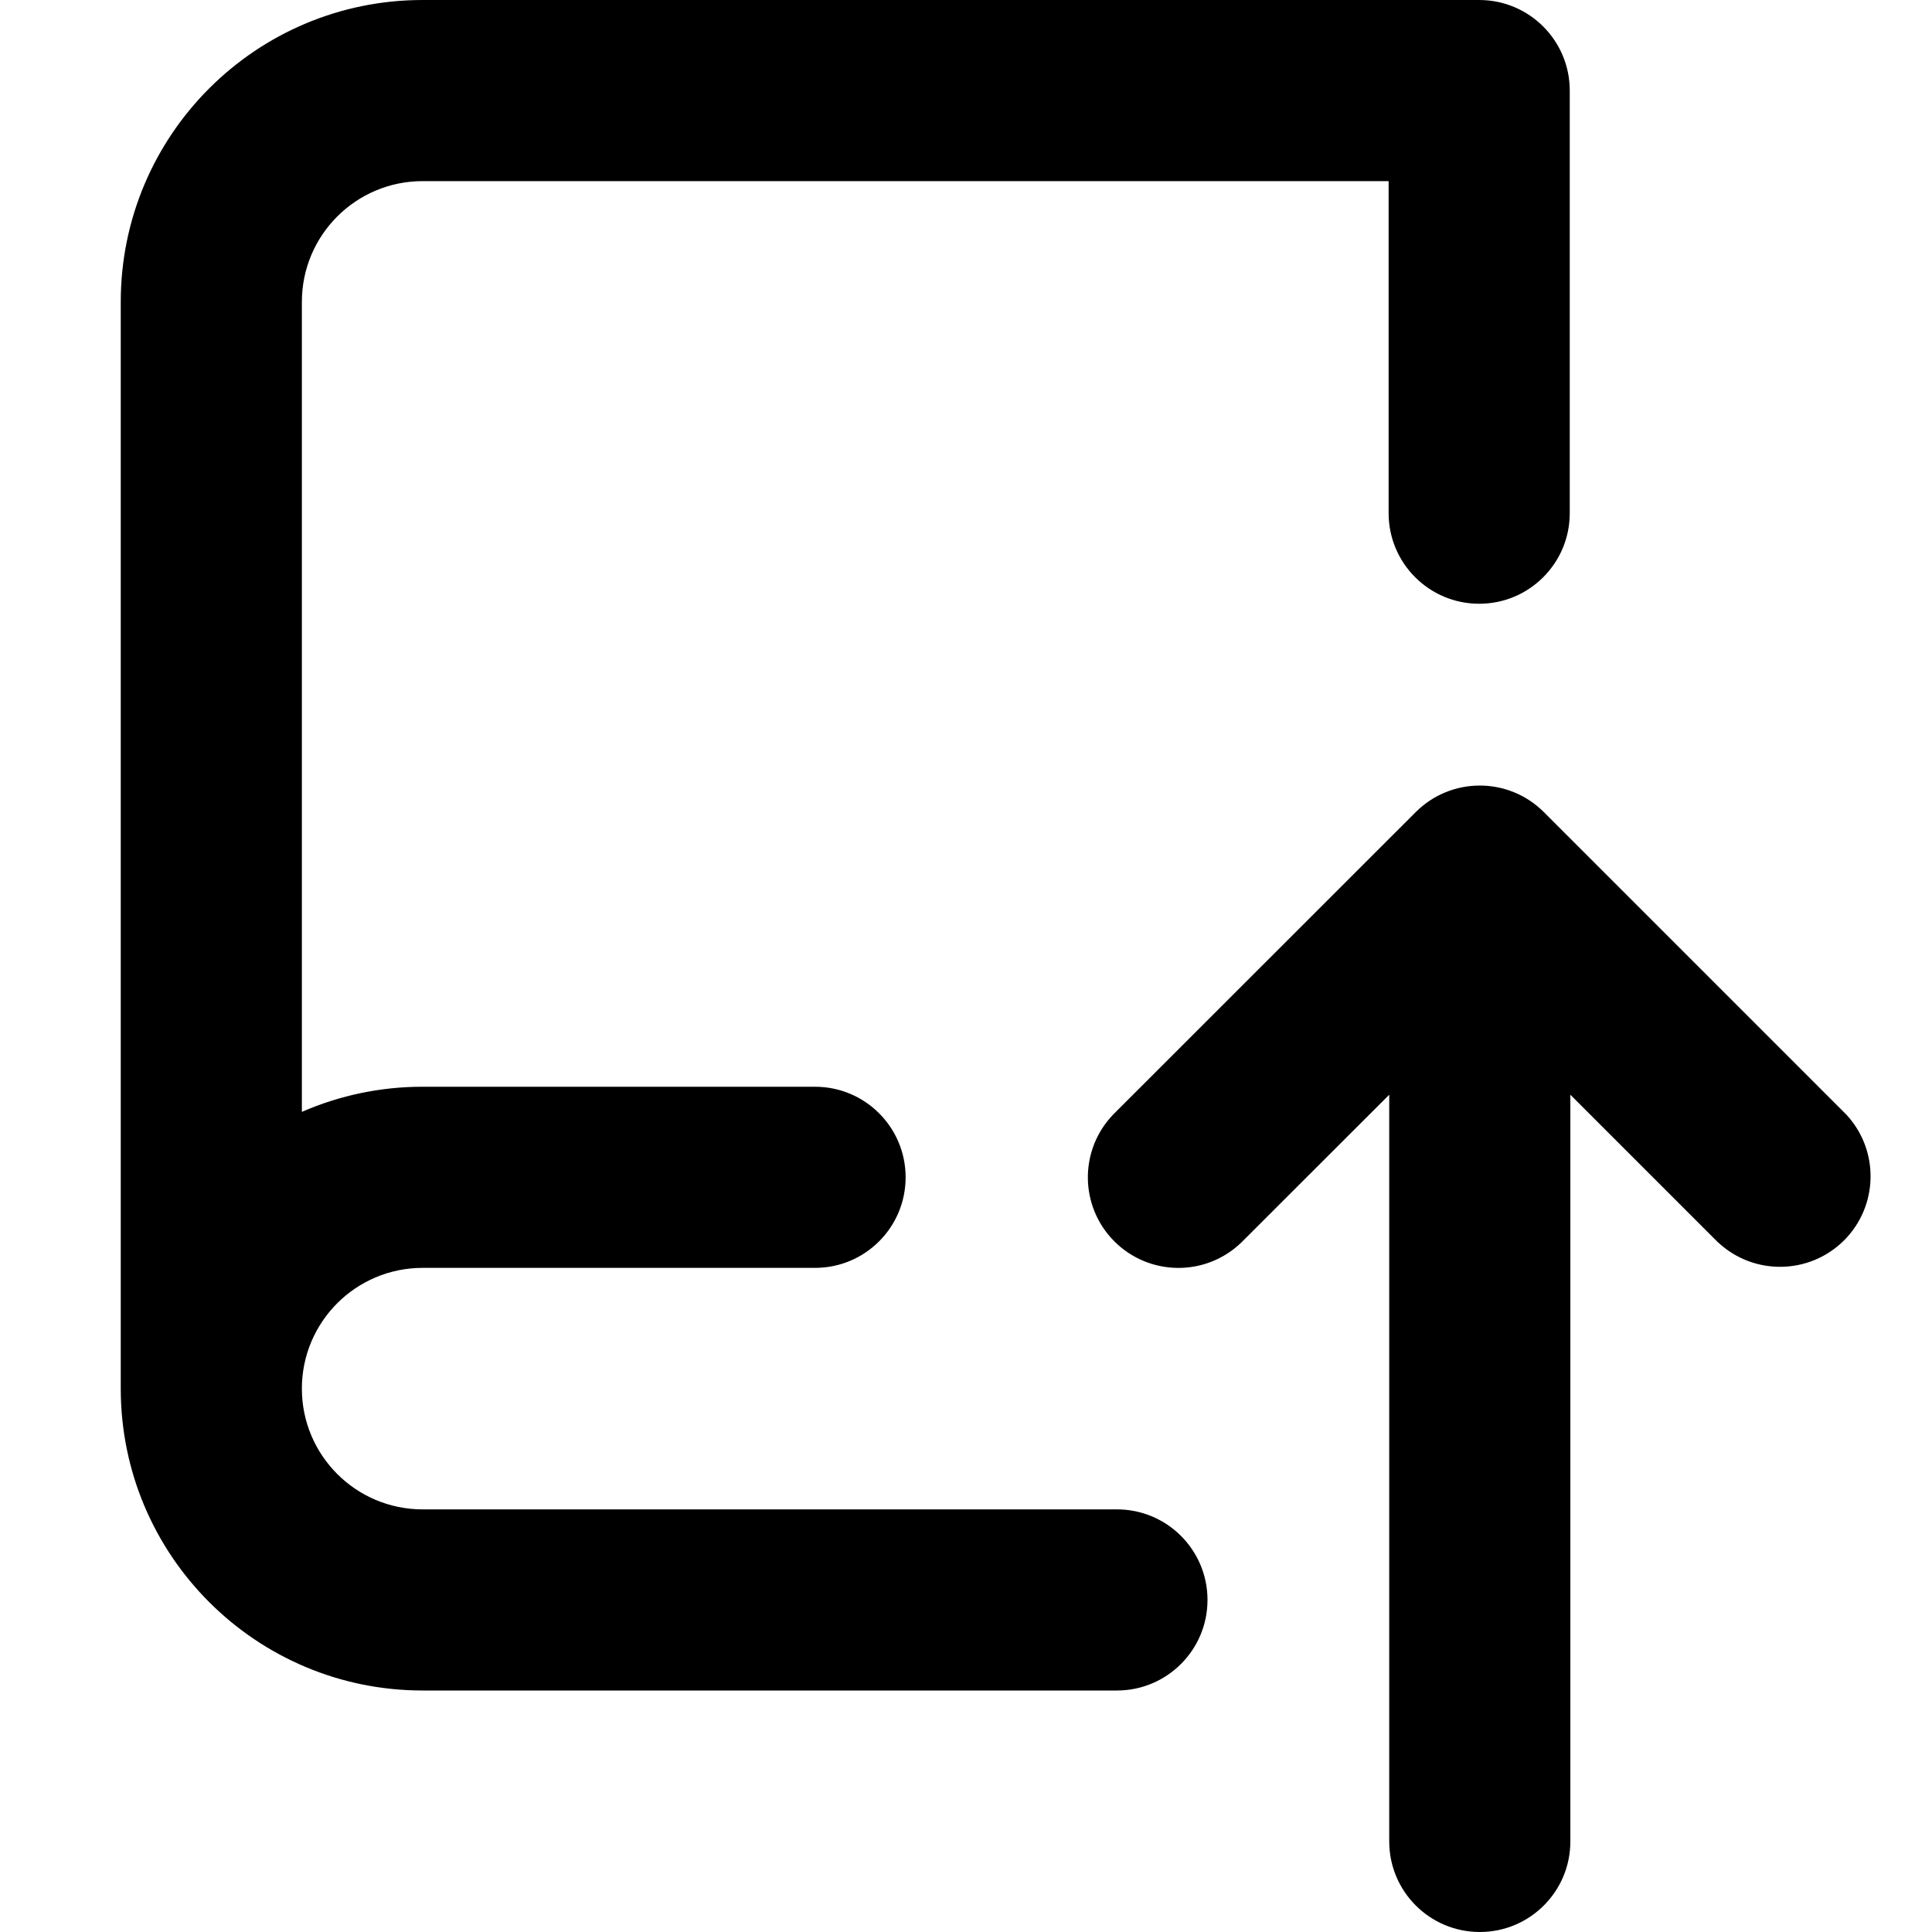
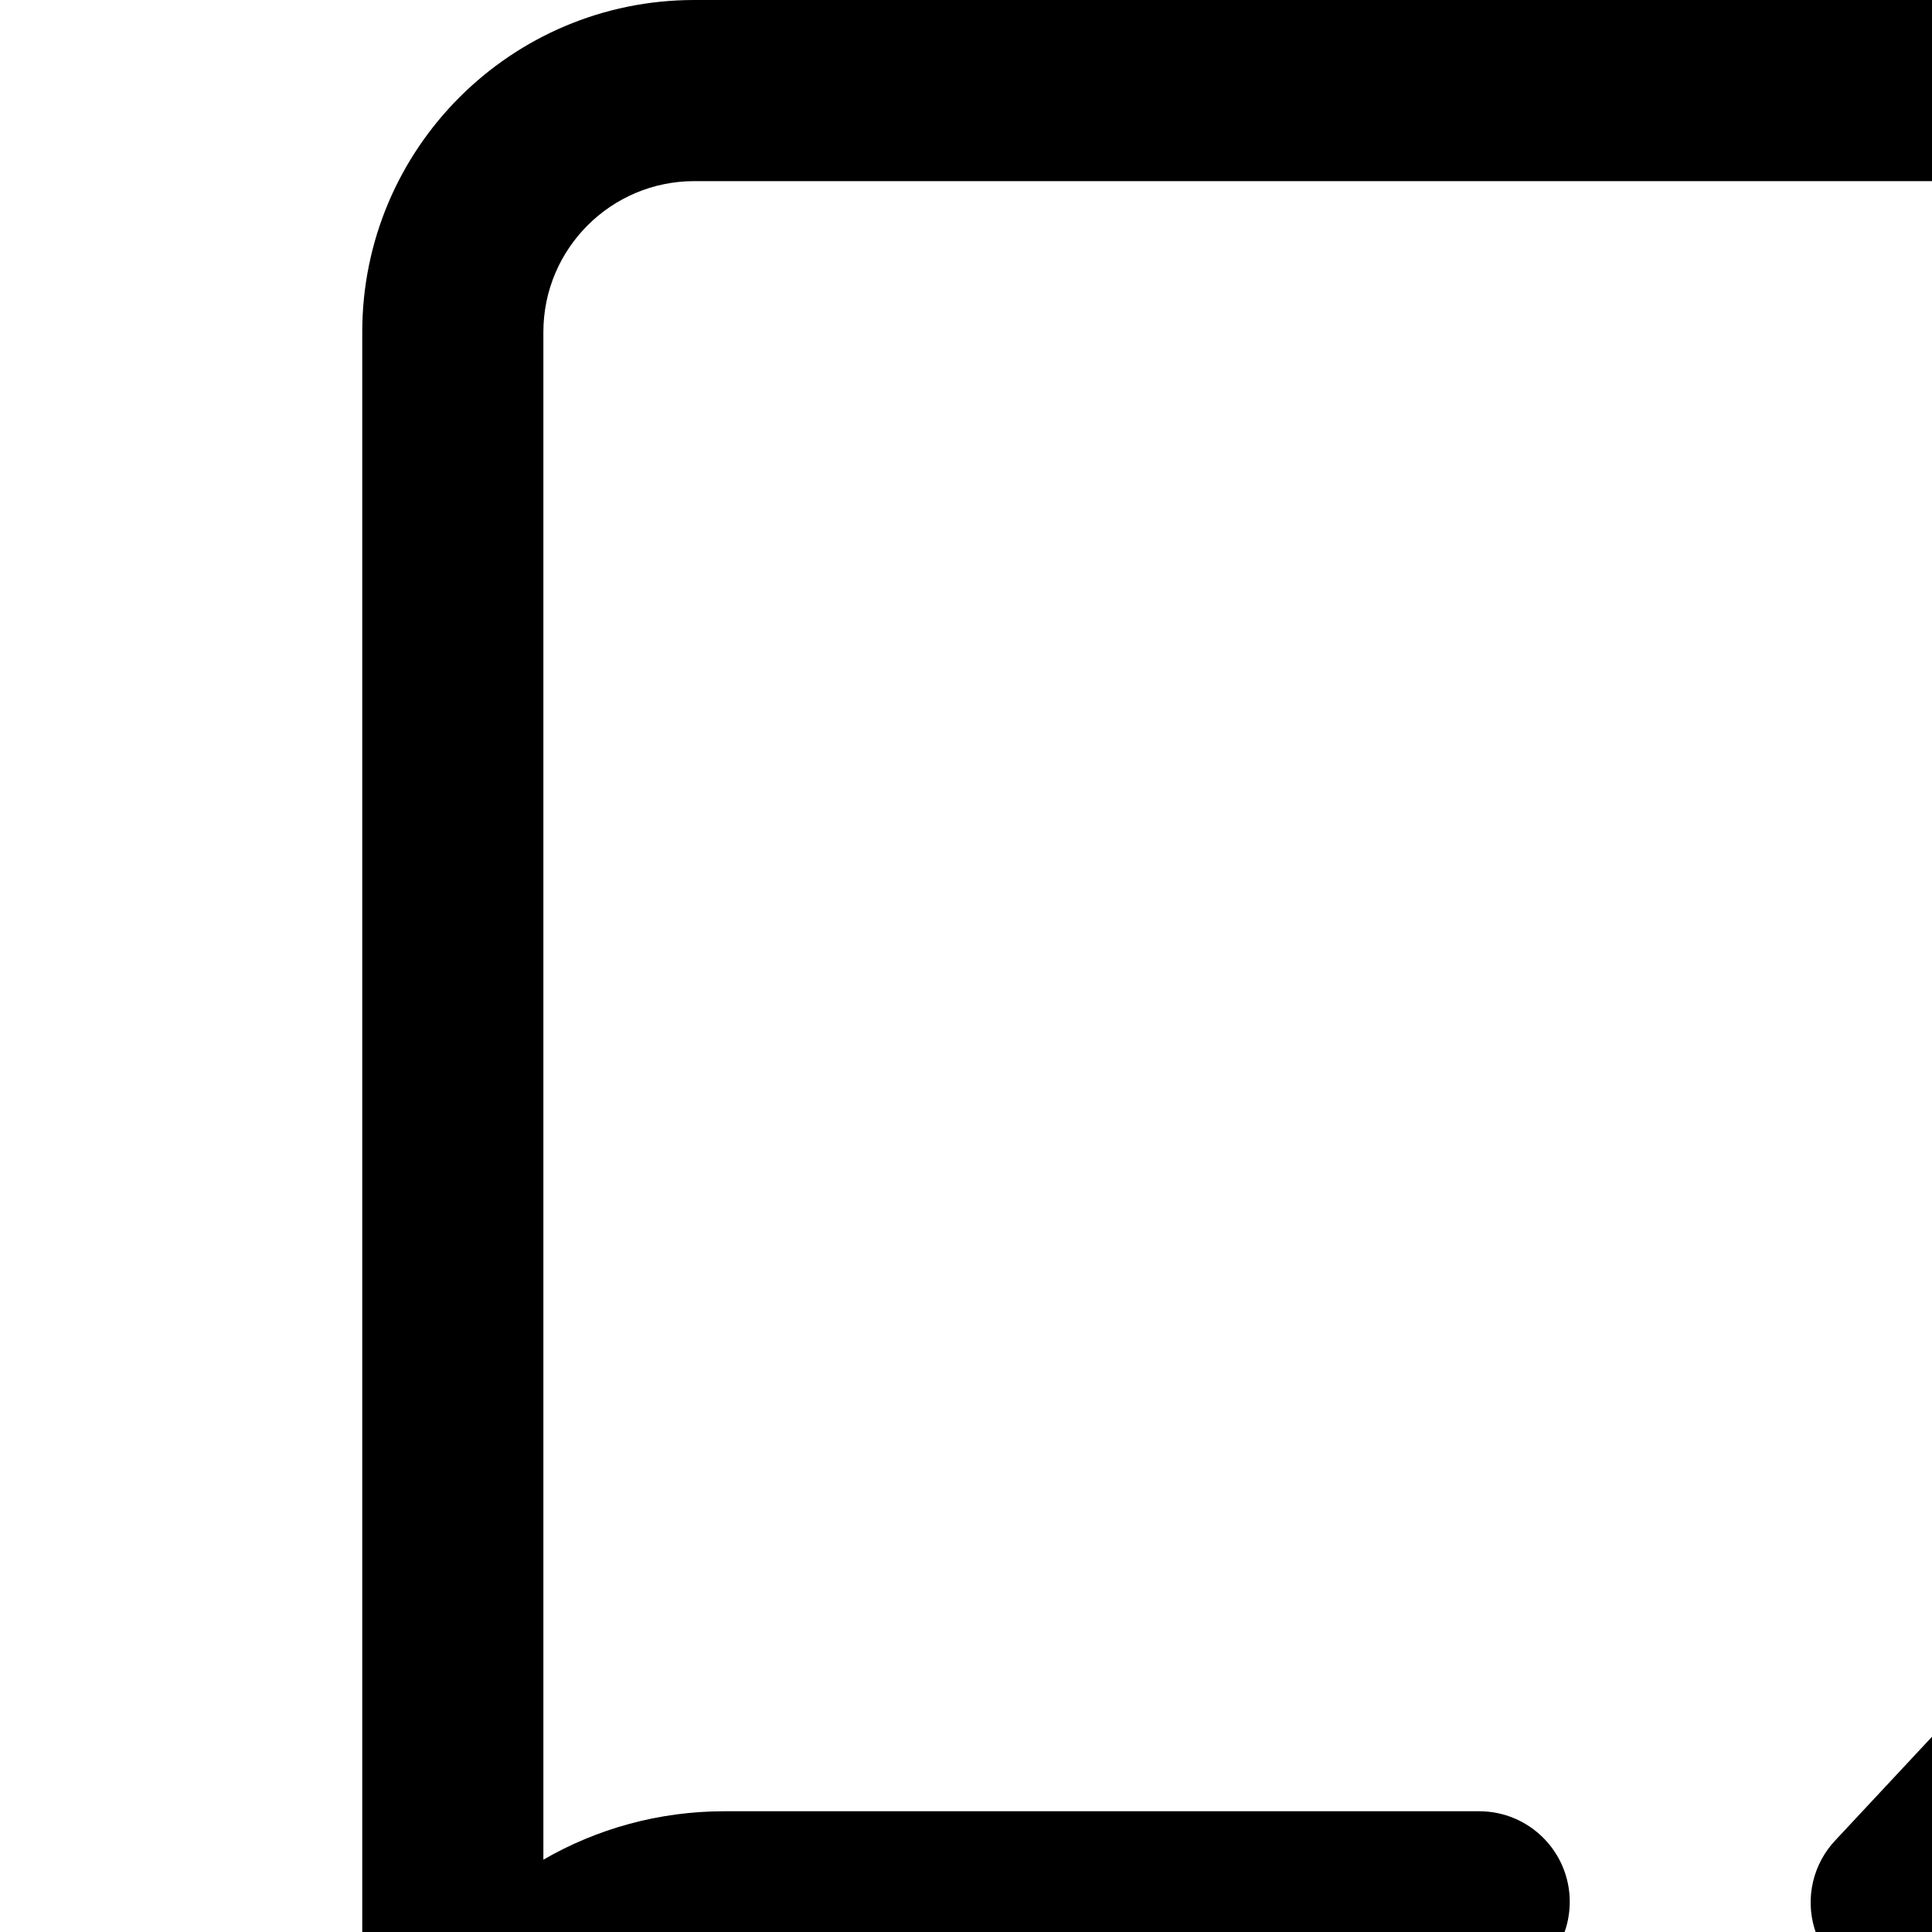
<svg xmlns="http://www.w3.org/2000/svg" width="16" height="16" viewBox="0 0 16 16">
-   <path d="M1 2.5A2.5 2.5 0 0 1 3.5 0h8.75a.75.75 0 0 1 .75.75v3.5a.75.75 0 0 1-1.5 0V1.5h-8a1 1 0 0 0-1 1v6.708A2.493 2.493 0 0 1 3.5 9h3.25a.75.75 0 0 1 0 1.5H3.5a1 1 0 0 0 0 2h5.75a.75.75 0 0 1 0 1.5H3.5A2.5 2.5 0 0 1 1 11.5Zm13.23 7.79h-.001l-1.224-1.224v6.184a.75.75 0 0 1-1.5 0V9.066L10.28 10.29a.75.75 0 0 1-1.06-1.061l2.505-2.504a.75.75 0 0 1 1.06 0L15.29 9.23a.751.751 0 0 1-.018 1.042.751.751 0 0 1-1.042.018Z" />
+   <path d="M5.75 0A2.75 2.75 0 0 0 3 2.75v16.5A2.75 2.75 0 0 0 5.75 22h10a.75.75 0 0 0 0-1.5h-10c-.69 0-1.25-.56-1.25-1.25V18A1.5 1.5 0 0 1 6 16.5h6.25a.75.75 0 0 0 0-1.5H6c-.546 0-1.059.146-1.5.401V2.75c0-.69.56-1.25 1.25-1.25H19.5v7a.75.75 0 0 0 1.5 0V.75a.75.75 0 0 0-.75-.75H5.75Z" />
+   <path d="m20 13.903 2.202 2.359a.75.75 0 0 0 1.096-1.024l-3.5-3.75a.75.75 0 0 0-1.096 0l-3.5 3.75a.75.75 0 1 0 1.096 1.024l2.202-2.36v9.348a.75.75 0 0 0 1.5 0v-9.347Z" />
</svg>
